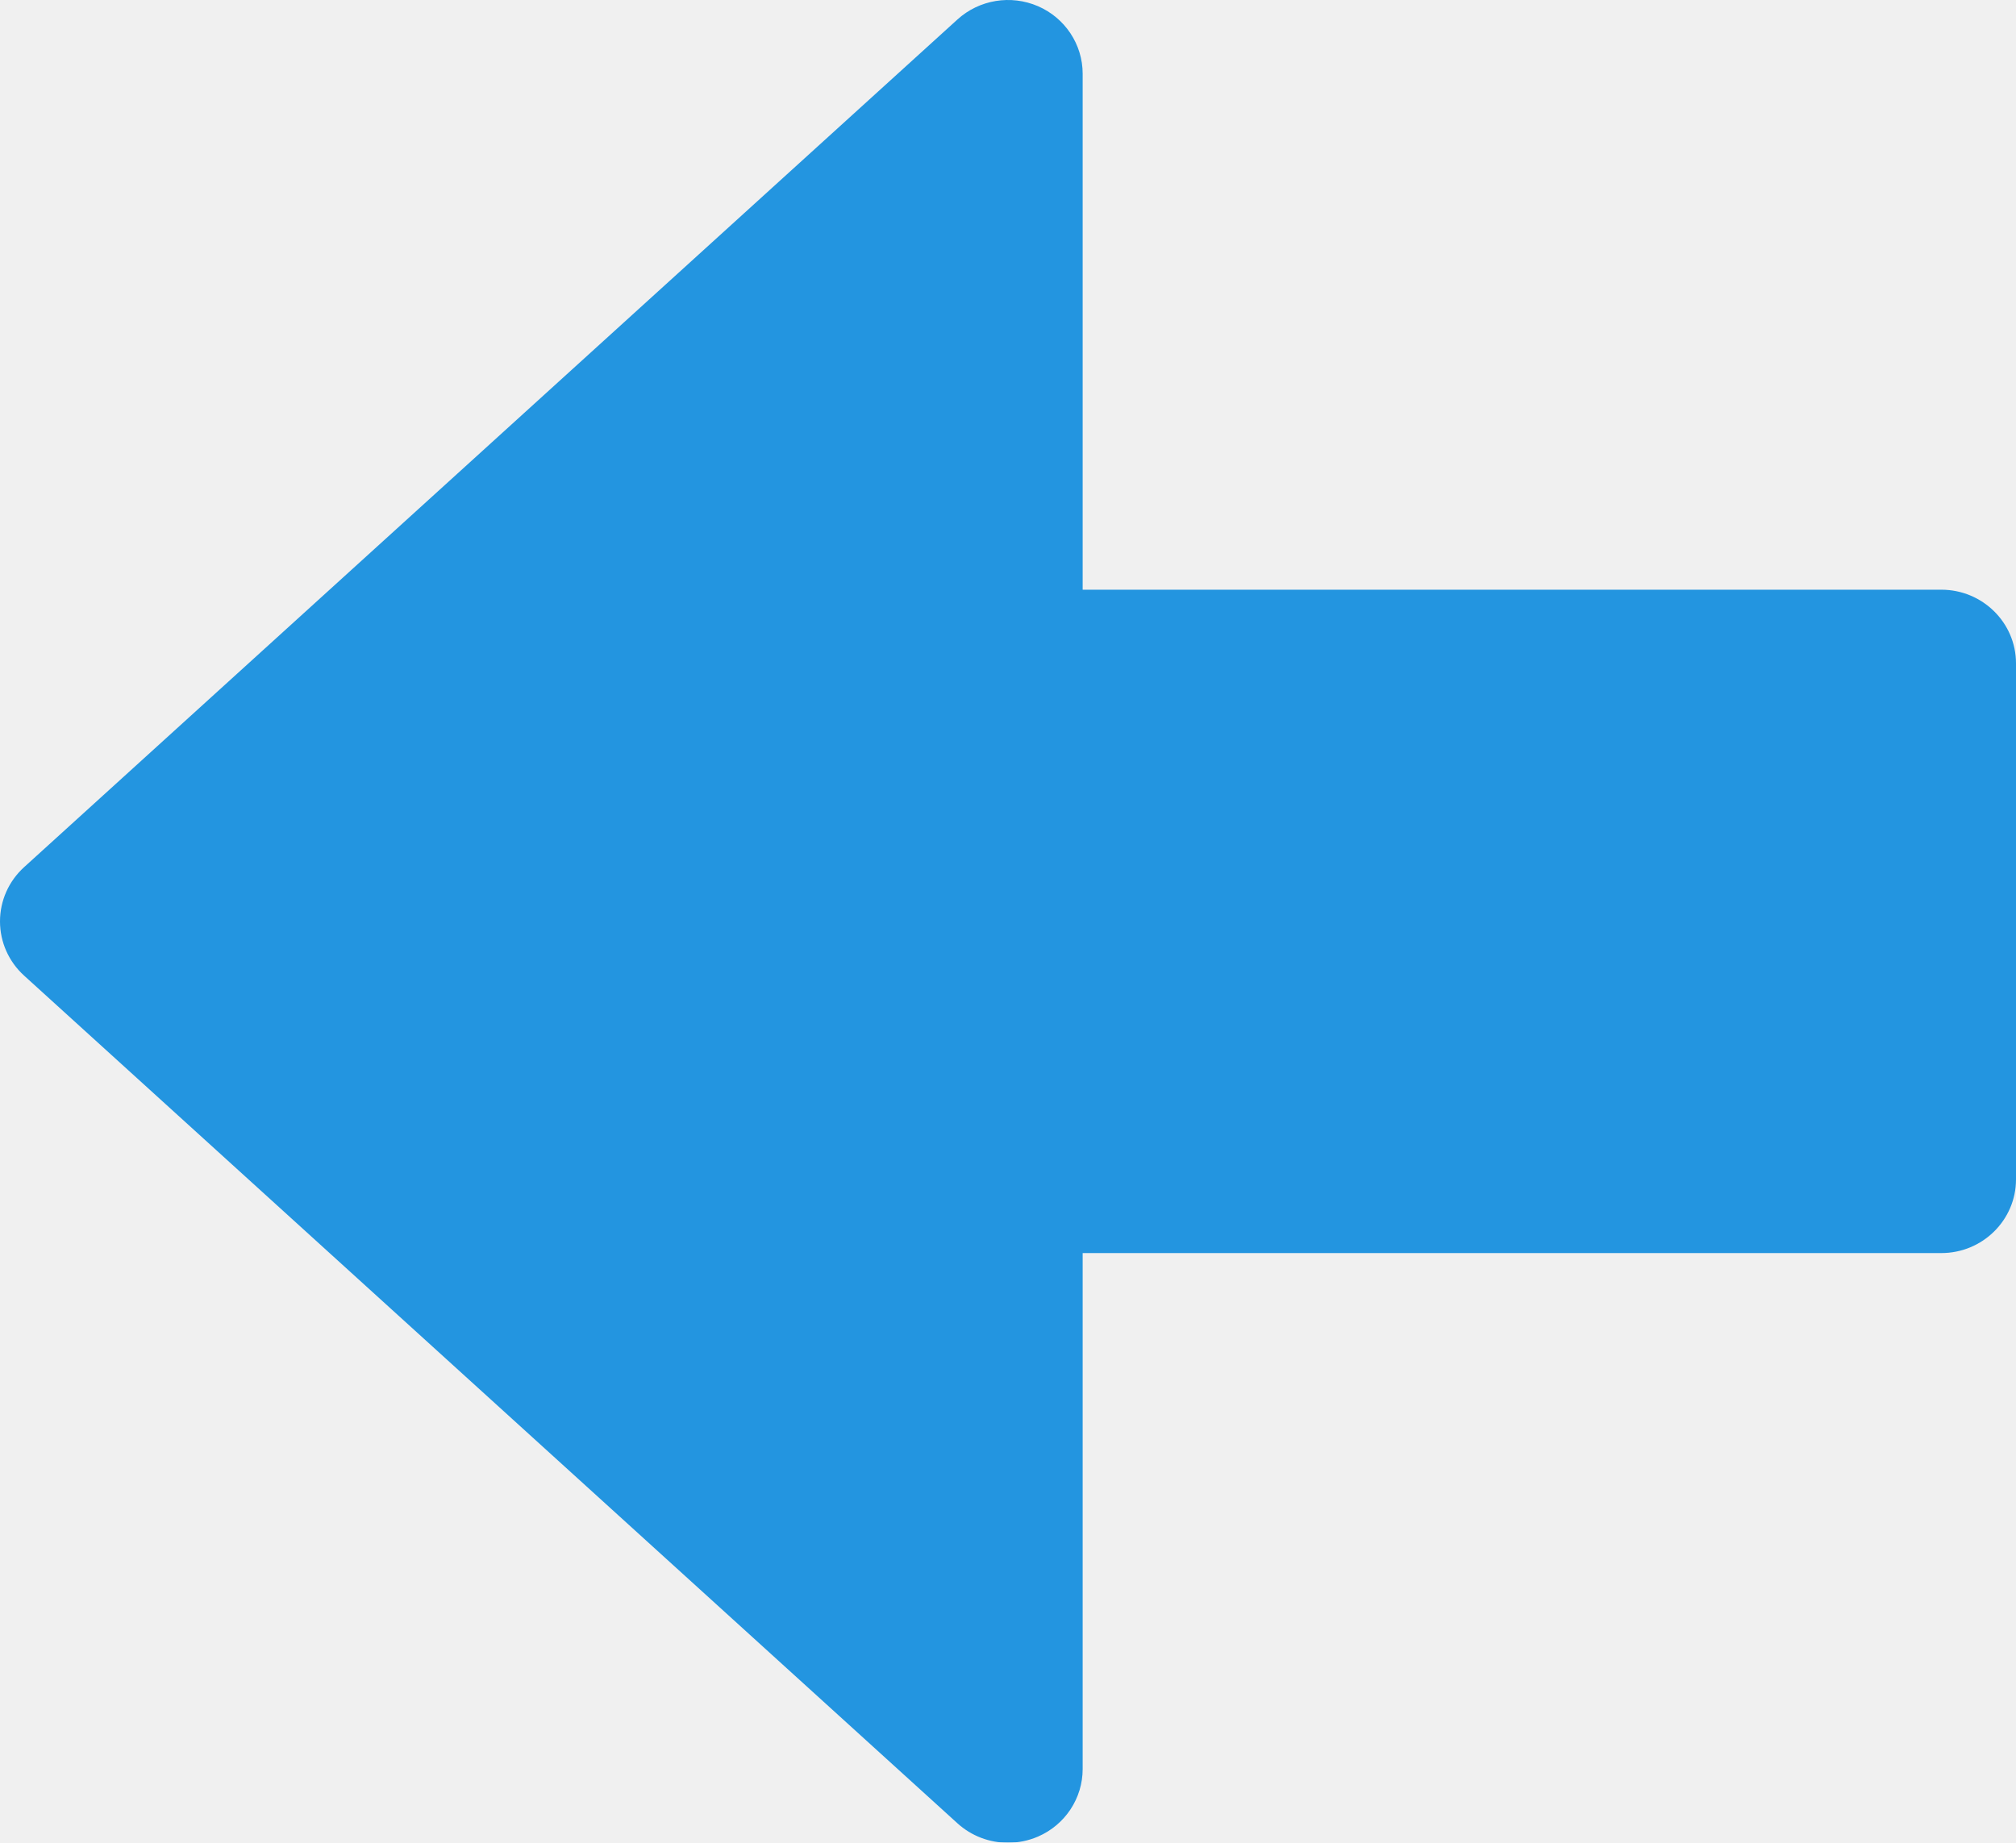
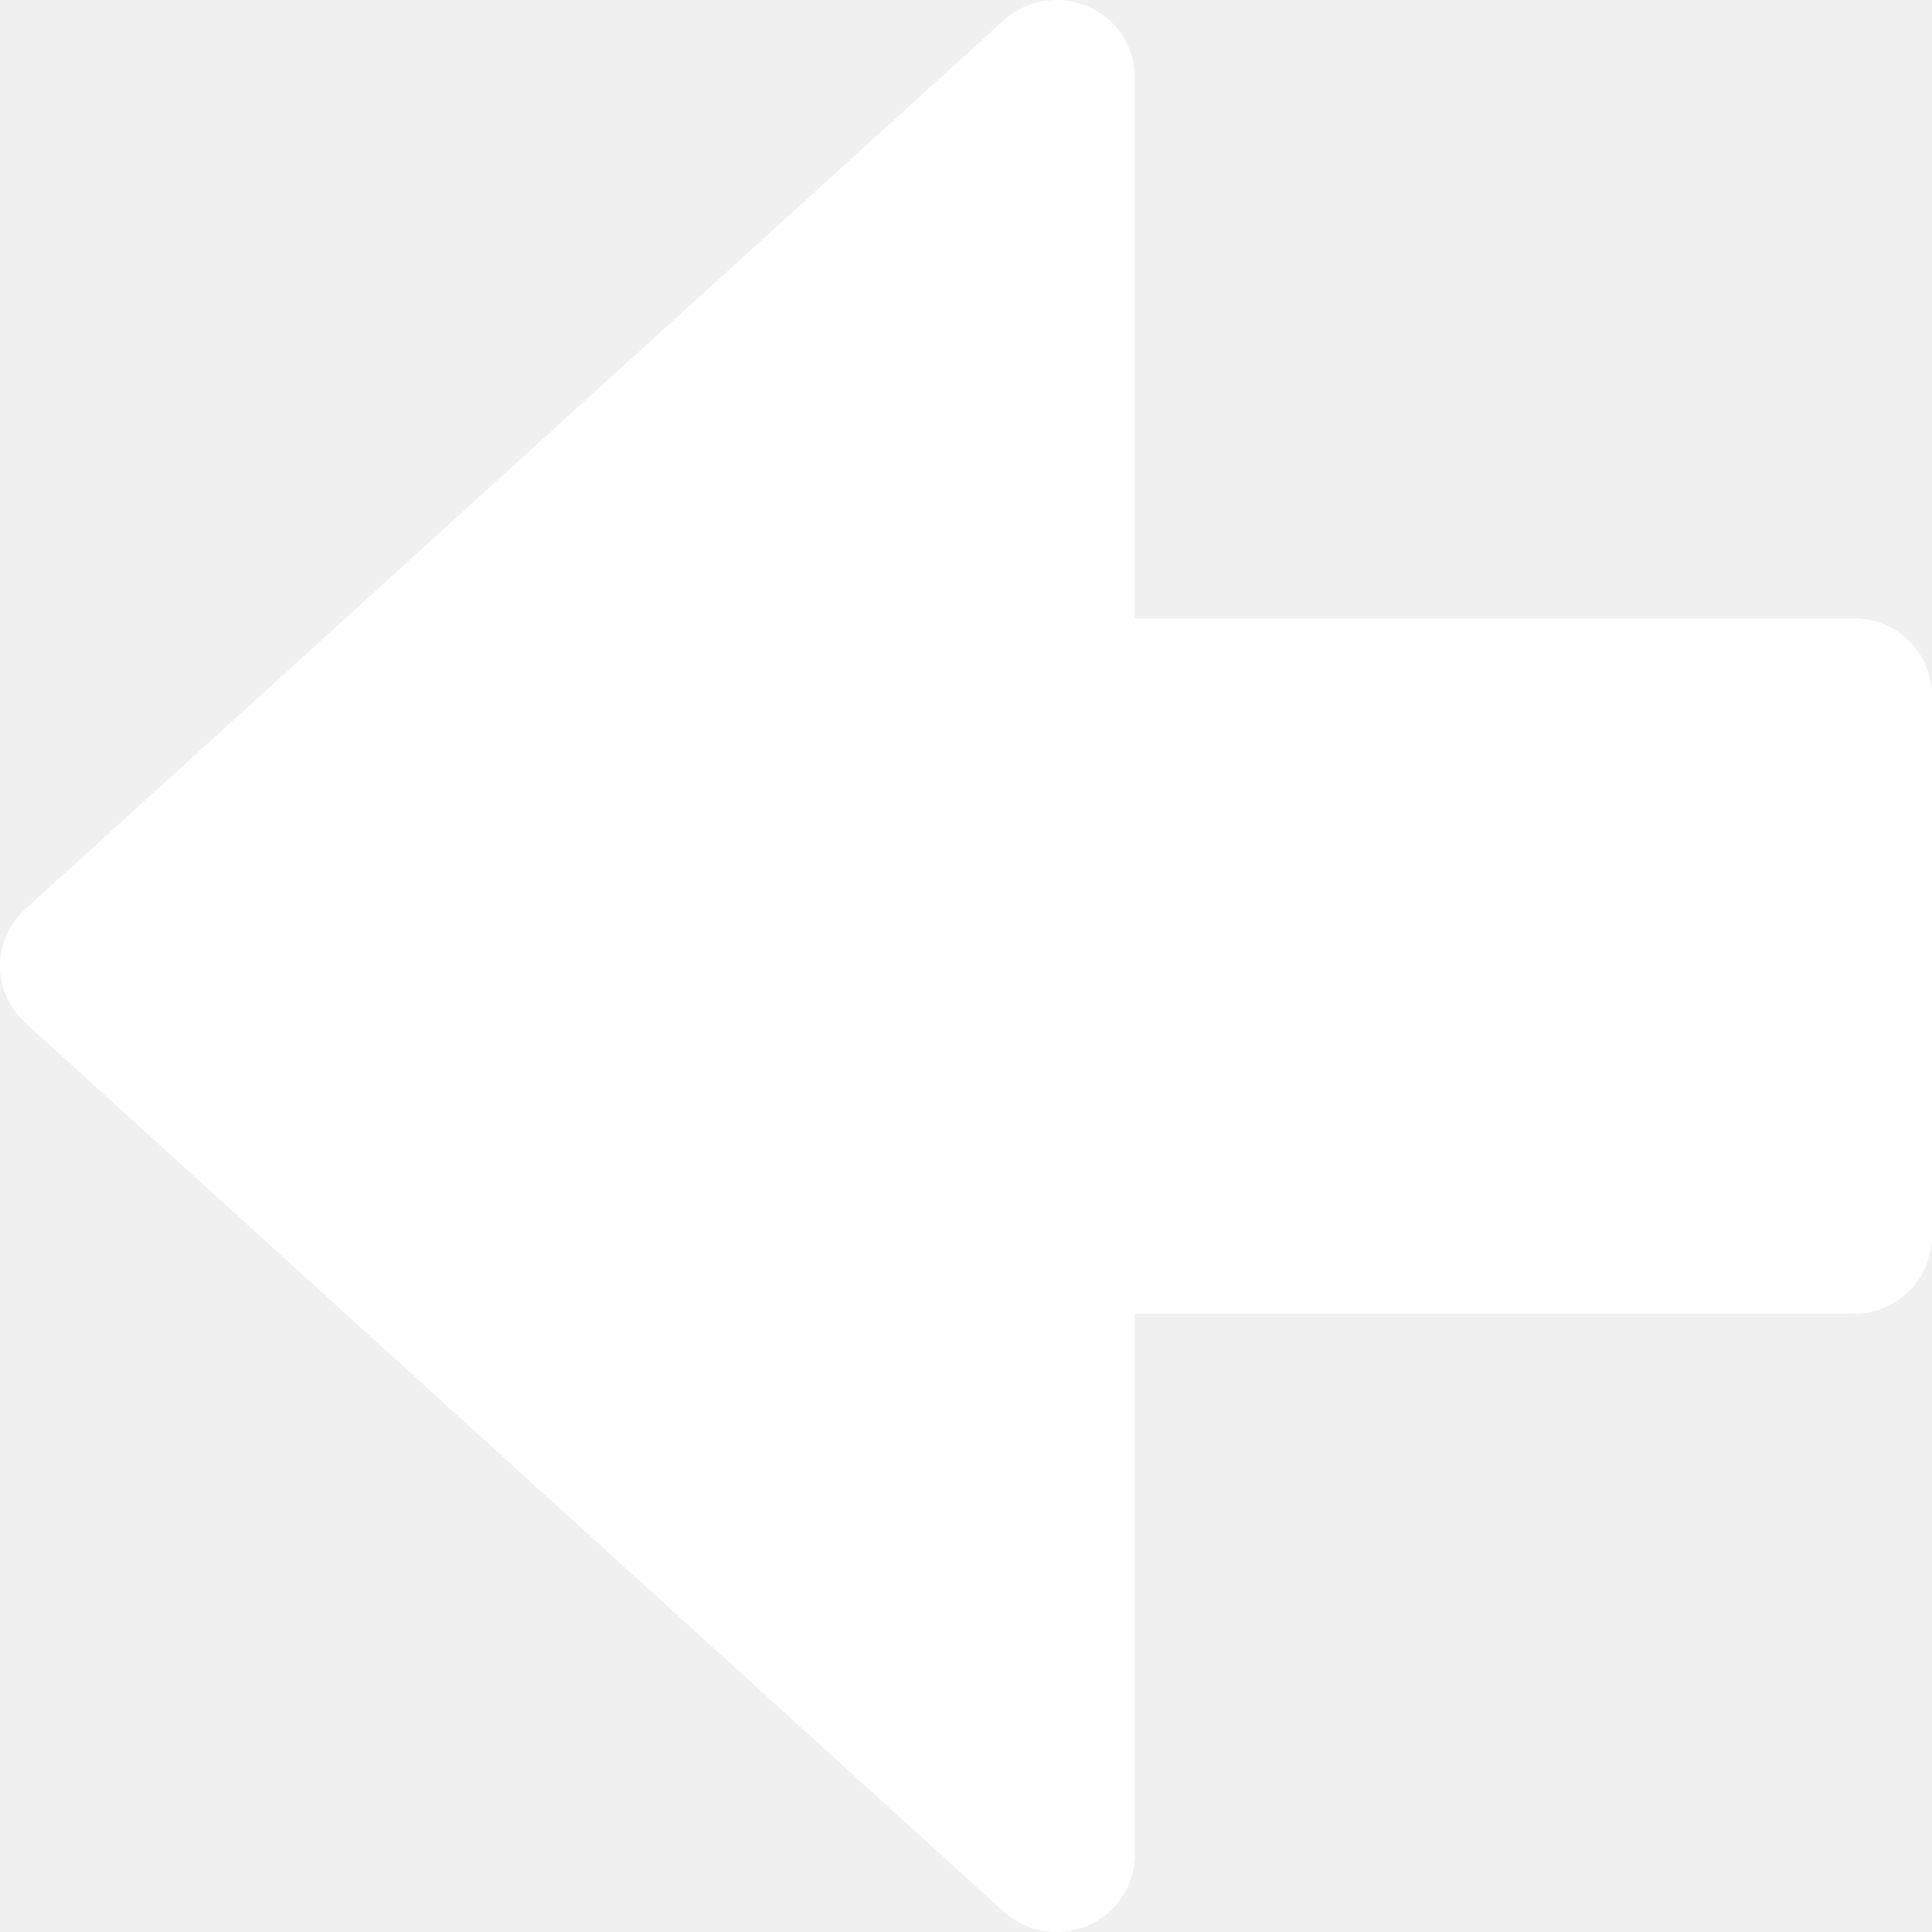
- <svg xmlns="http://www.w3.org/2000/svg" width="140" height="128" viewBox="0 0 140 128" fill="none">
+ <svg xmlns="http://www.w3.org/2000/svg" width="128" height="128" viewBox="0 0 128 128" fill="none">
  <g clip-path="url(#clip0_6_2)">
-     <mask id="mask0_6_2" style="mask-type:luminance" maskUnits="userSpaceOnUse" x="0" y="0" width="140" height="128">
-       <path d="M140 0H0V128H140V0Z" fill="white" />
-     </mask>
-     <g mask="url(#mask0_6_2)">
-       <path d="M72.085 0.431C70.196 -0.384 68.007 -0.025 66.49 1.352L1.675 60.232C0.606 61.202 0 62.566 0 64C0 65.434 0.606 66.798 1.675 67.768L66.49 126.648C67.465 127.534 68.725 128 70 128C70.704 128 71.413 127.859 72.085 127.57C73.966 126.754 75.185 124.912 75.185 122.88V87.039H134.815C137.678 87.039 140 84.745 140 81.92V46.08C140 43.254 137.676 40.961 134.815 40.961H75.185V5.12C75.185 3.088 73.966 1.247 72.085 0.431Z" fill="#2395E0" />
-     </g>
+     <path d="M72.085 0.431C70.196 -0.384 68.007 -0.025 66.49 1.352L1.675 60.232C0.606 61.202 0 62.566 0 64C0 65.434 0.606 66.798 1.675 67.768L66.49 126.648C67.465 127.534 68.725 128 70 128C70.704 128 71.413 127.859 72.085 127.57C73.966 126.754 75.185 124.912 75.185 122.88V87.039H122.815C125.678 87.039 128 84.745 128 81.92V46.08C128 43.254 125.676 40.961 122.815 40.961H75.185V5.12C75.185 3.088 73.966 1.247 72.085 0.431Z" fill="white" />
  </g>
  <defs>
    <clipPath id="clip0_6_2">
-       <rect width="140" height="128" fill="white" />
+       <rect width="128" height="128" fill="white" />
    </clipPath>
  </defs>
</svg>
